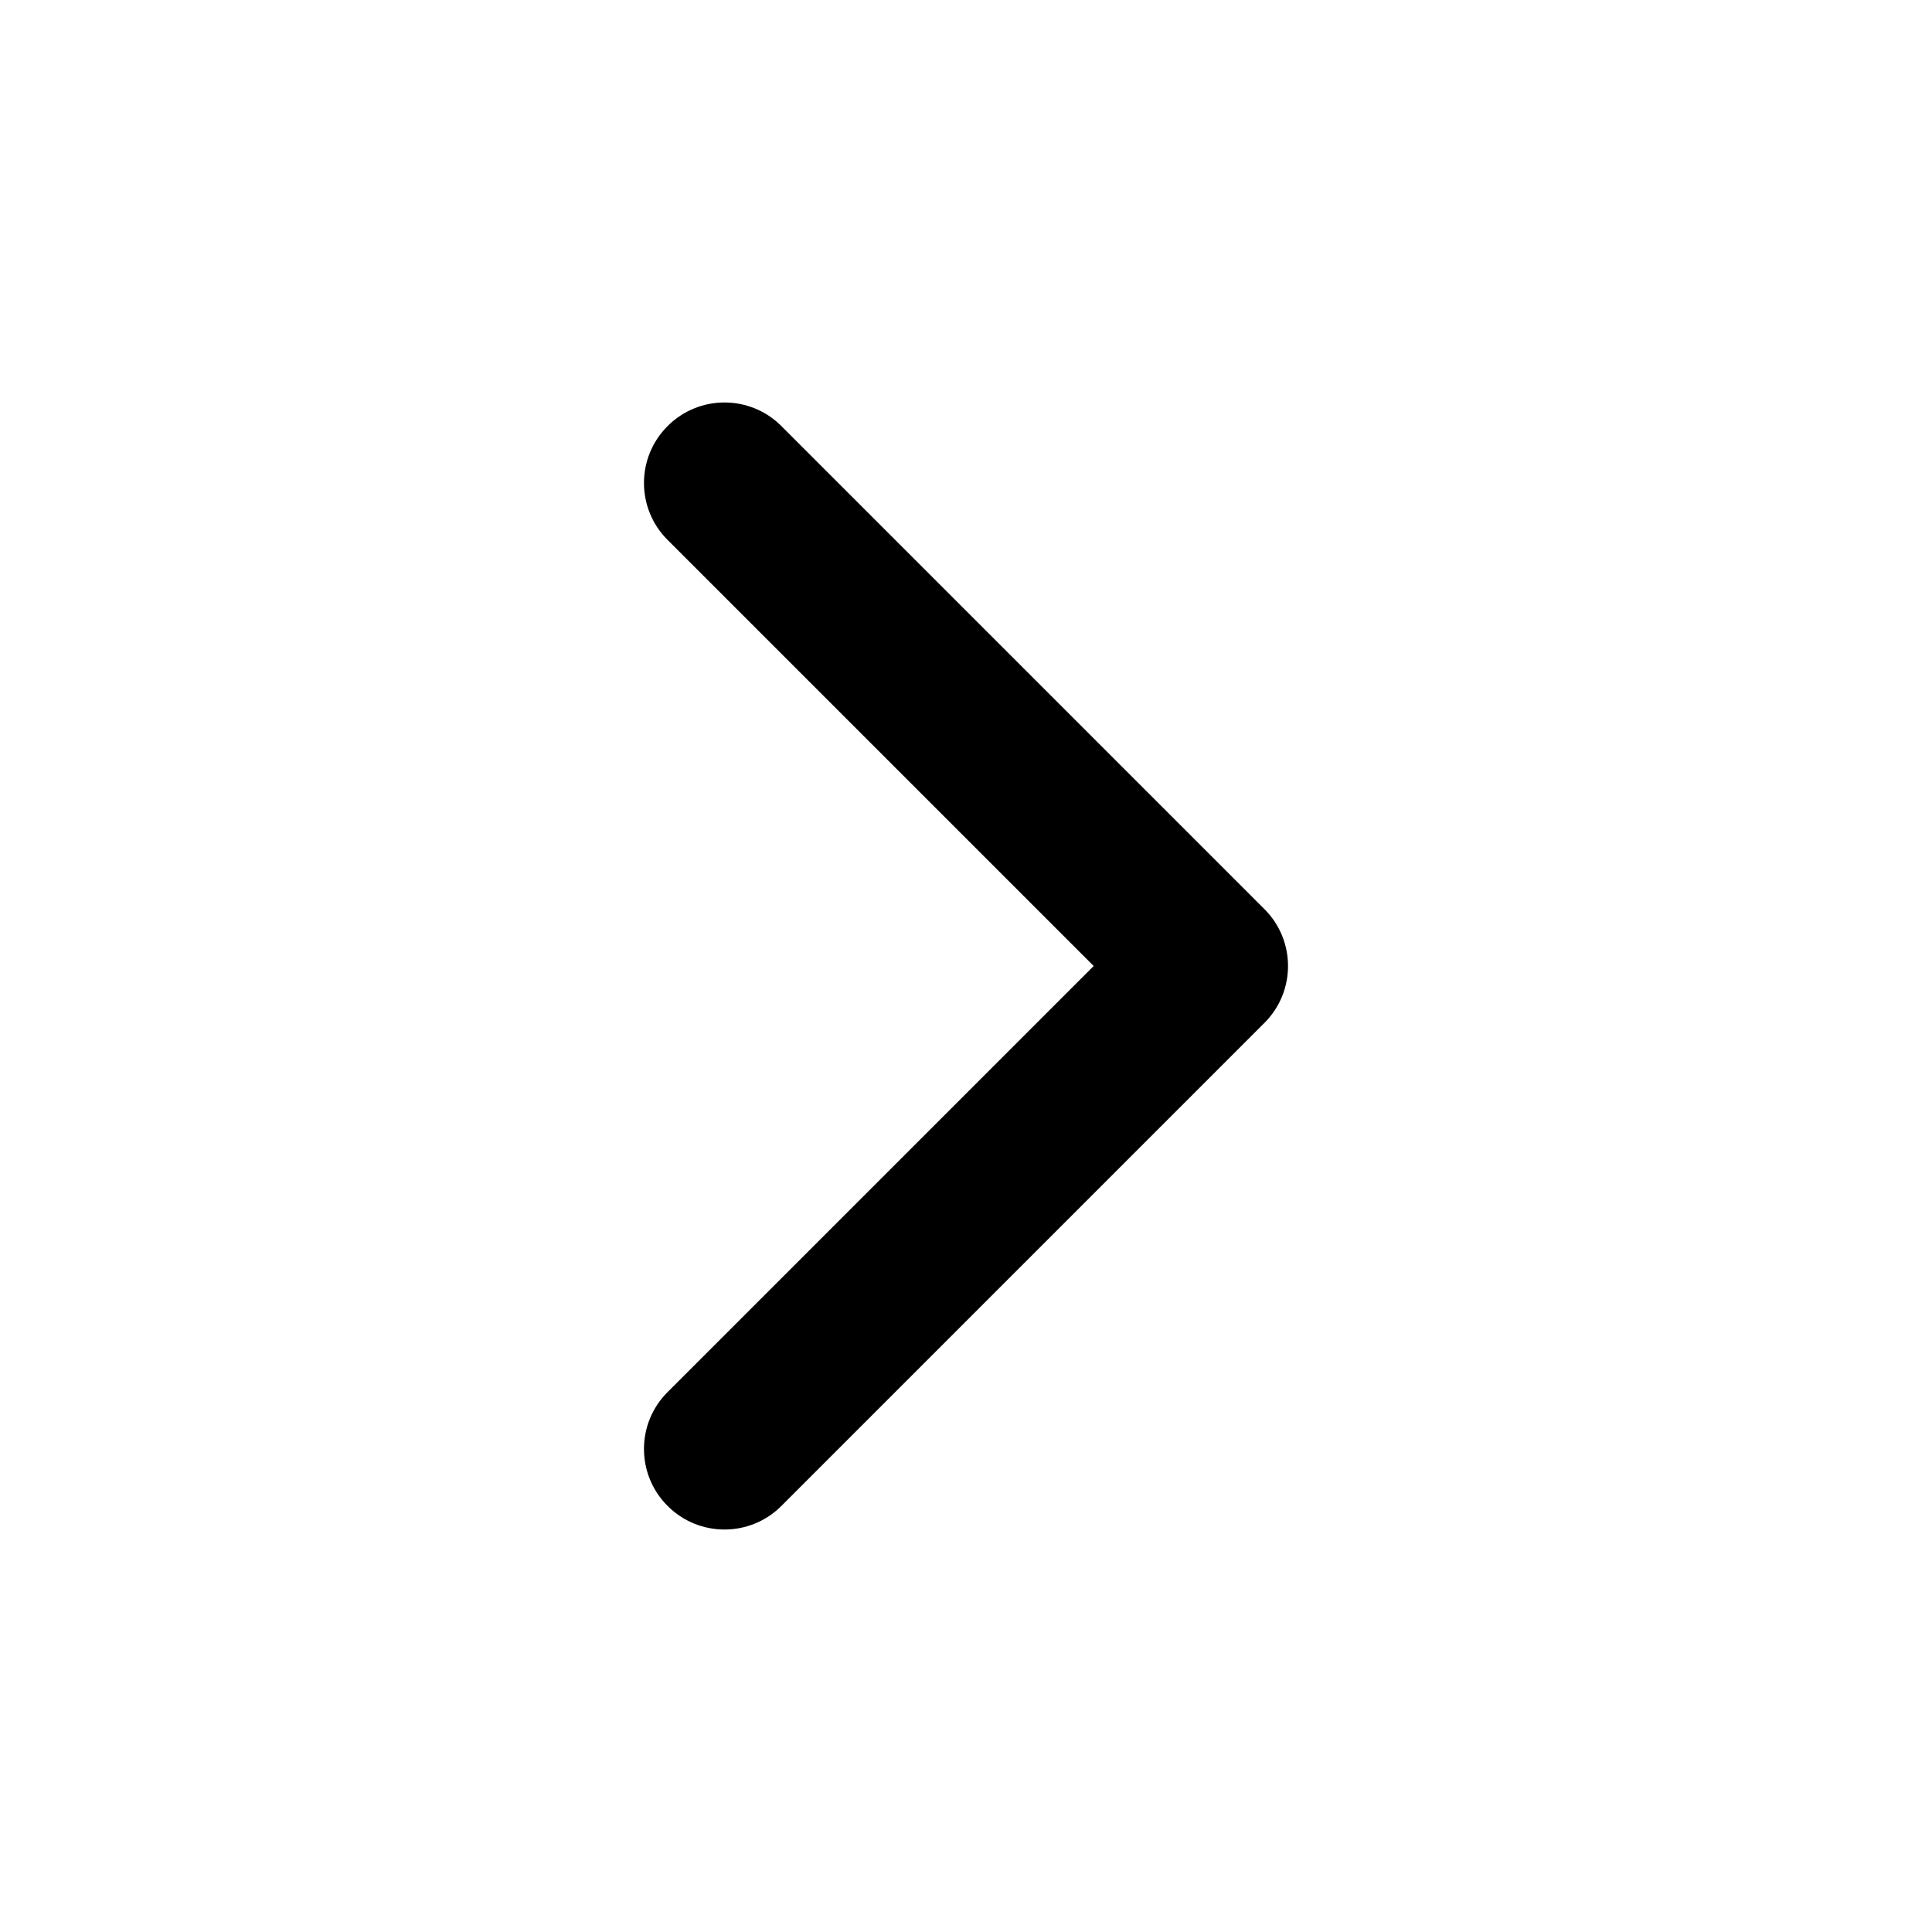
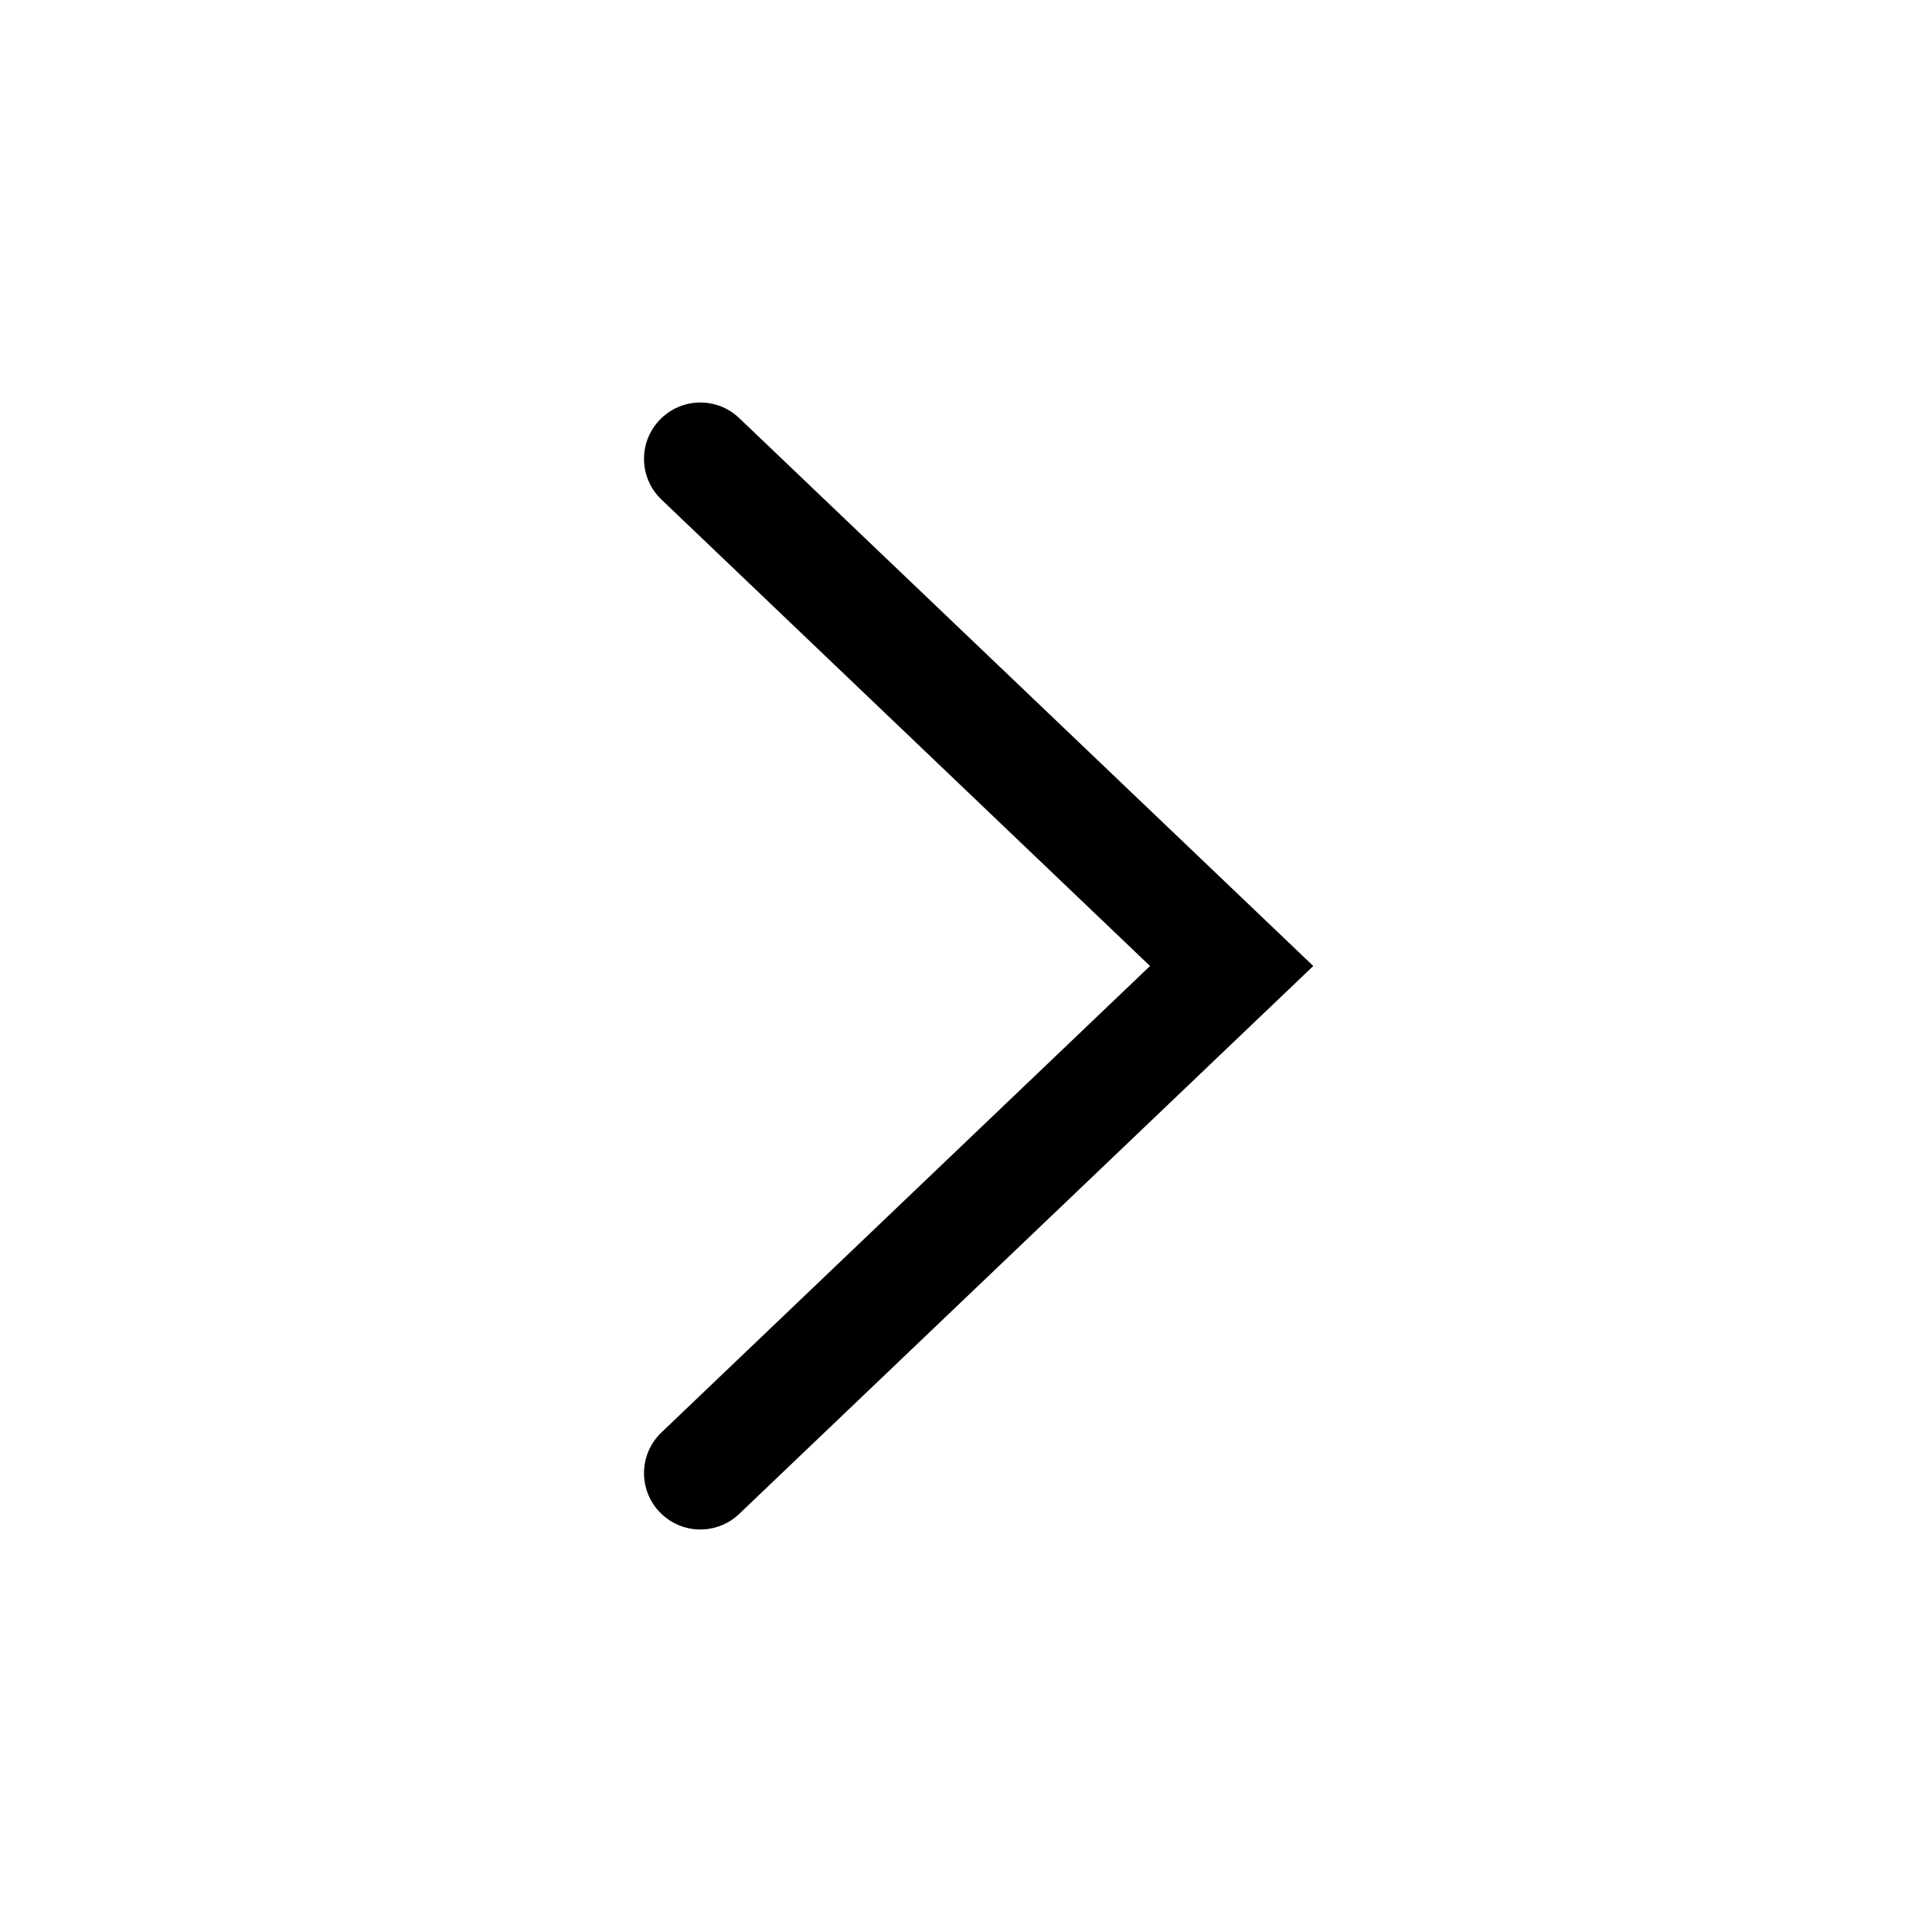
<svg xmlns="http://www.w3.org/2000/svg" viewBox="0 0 24 24" width="24" height="24">
-   <path fill="#000000" d="M9.707 5.293 L15.707 11.293 C16.098 11.683 16.098 12.317 15.707 12.707 L9.707 18.707 C9.317 19.098 8.683 19.098 8.293 18.707 C7.902 18.317 7.902 17.683 8.293 17.293 L13.586 12 L8.293 6.707 C7.902 6.317 7.902 5.683 8.293 5.293 C8.683 4.902 9.317 4.902 9.707 5.293 Z" />
+   <path fill="#000000" d="M9.183 5.194 L16.314 12 L9.183 18.806 C8.904 19.073 8.461 19.063 8.194 18.783 C7.927 18.504 7.937 18.061 8.217 17.794 L14.286 12 L8.217 6.206 C7.937 5.939 7.927 5.496 8.194 5.217 C8.461 4.937 8.904 4.927 9.183 5.194 Z" />
</svg>
